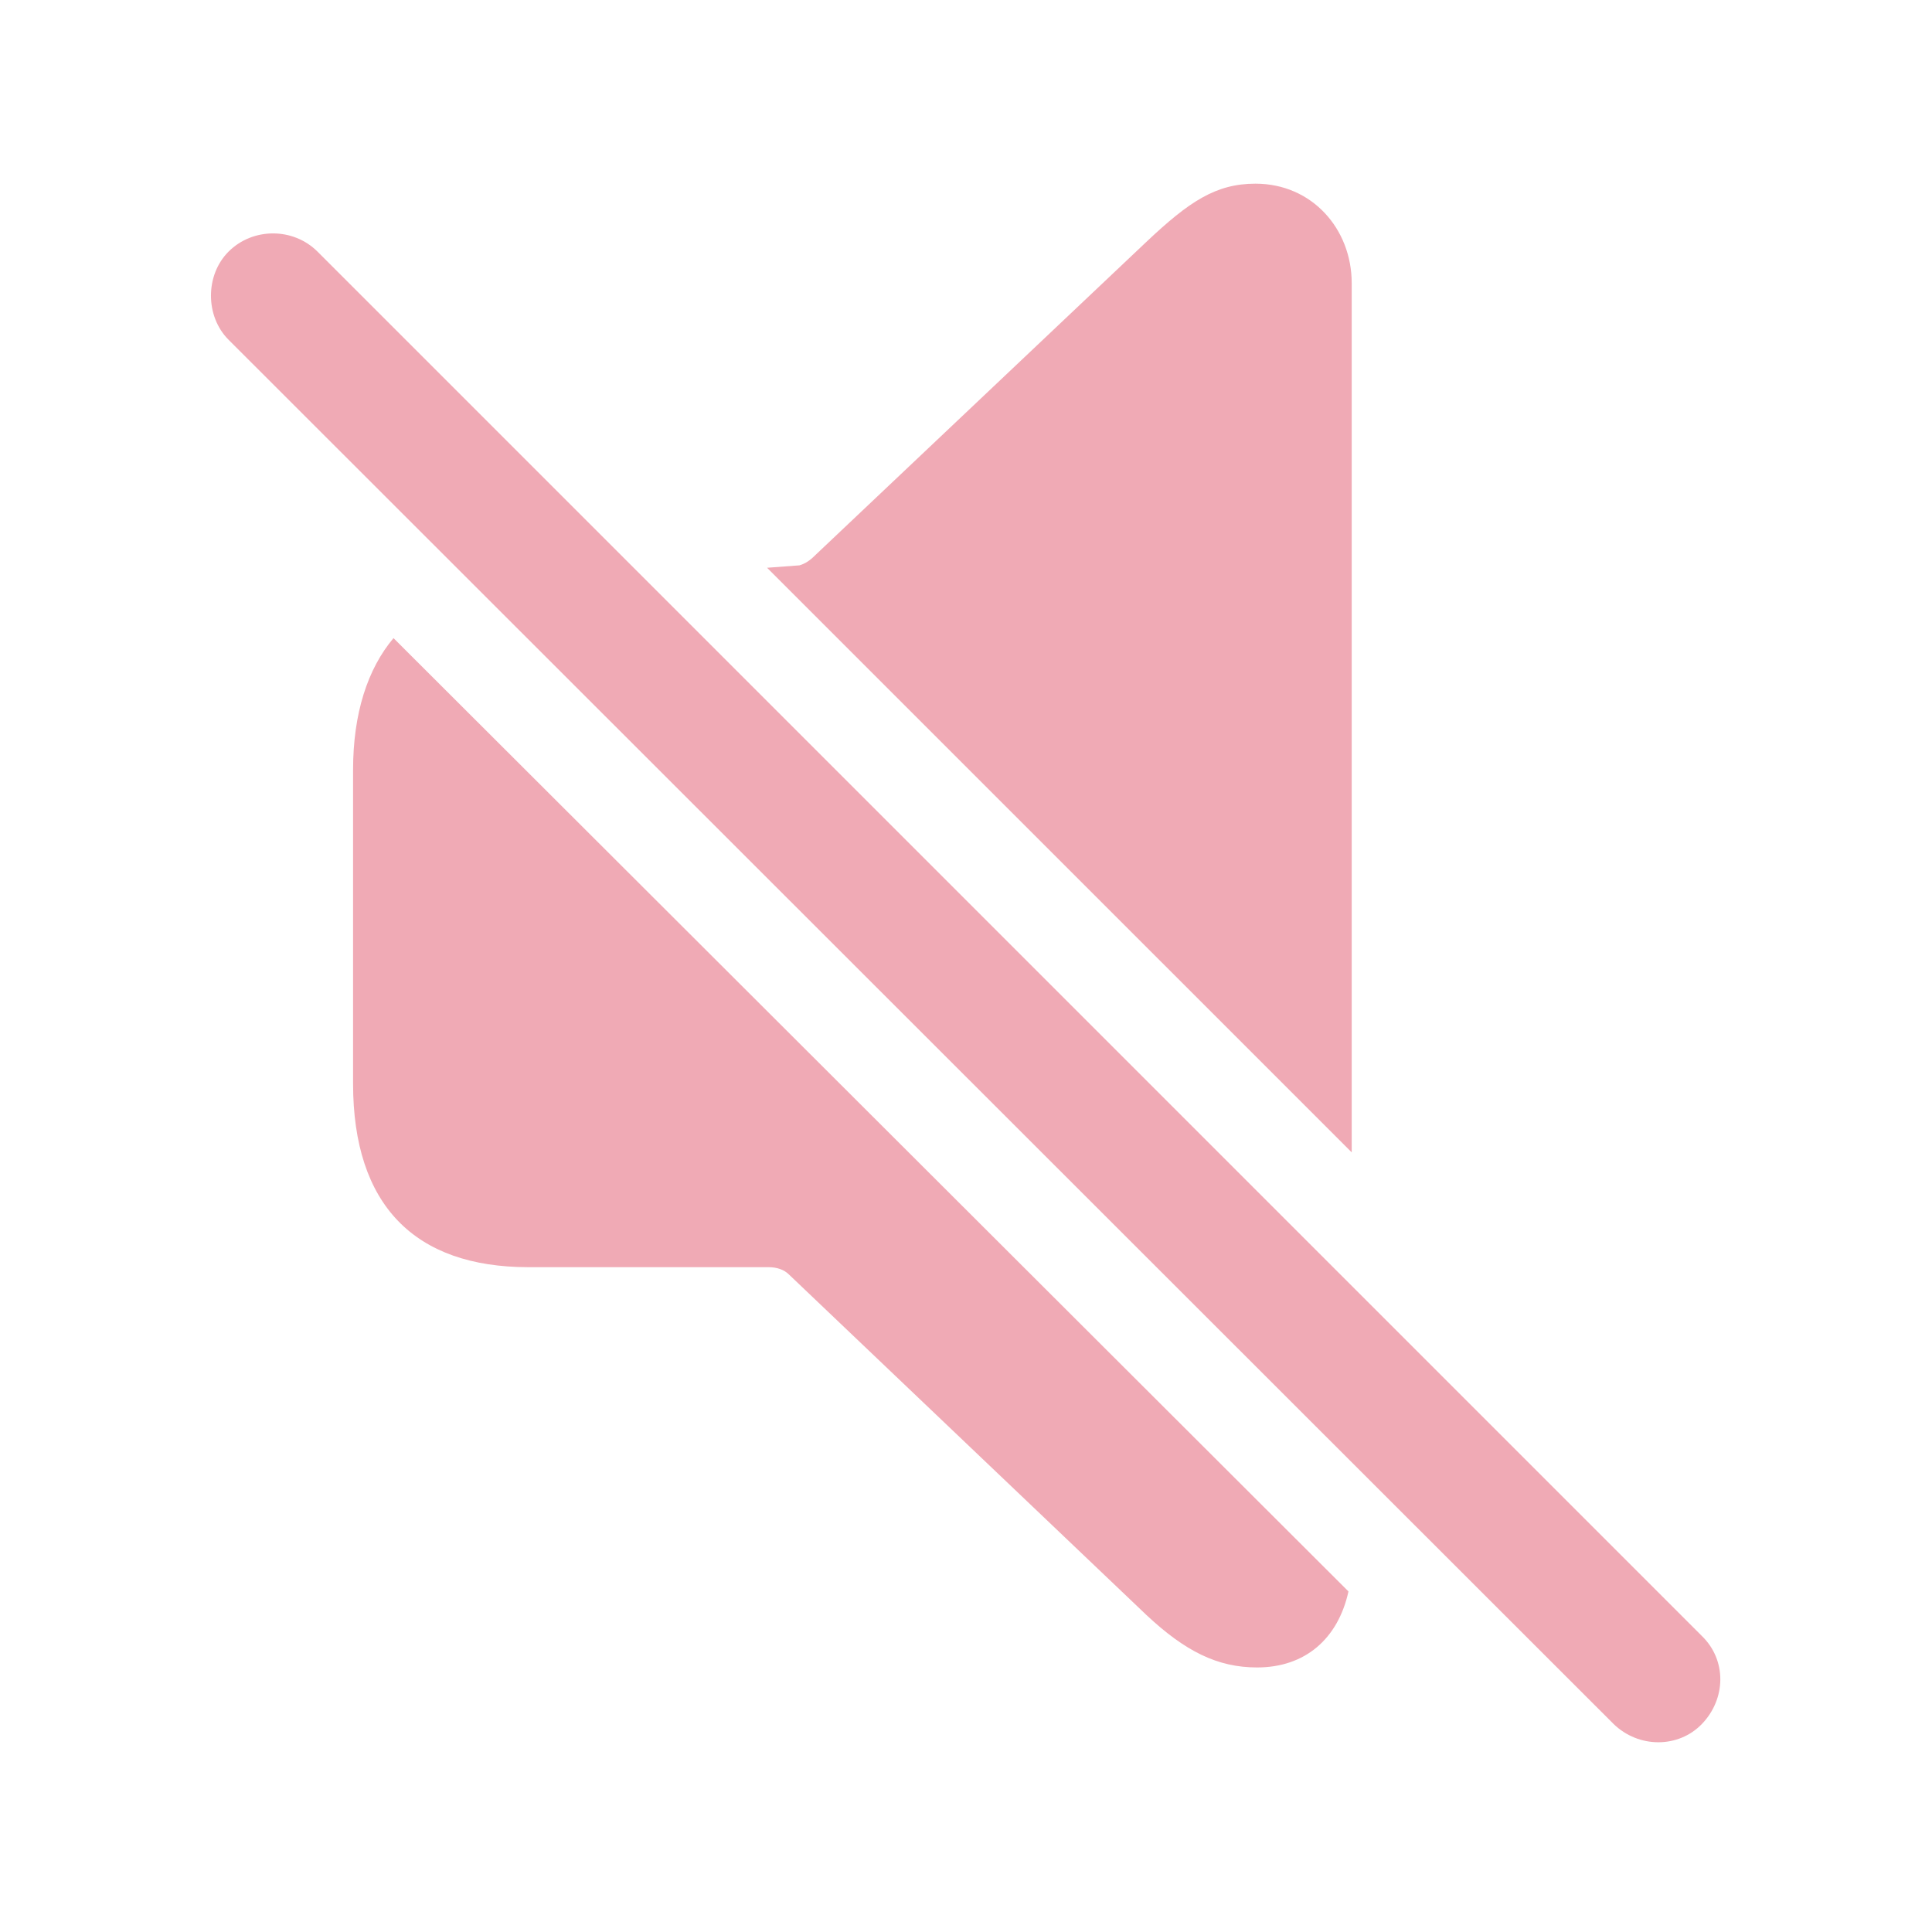
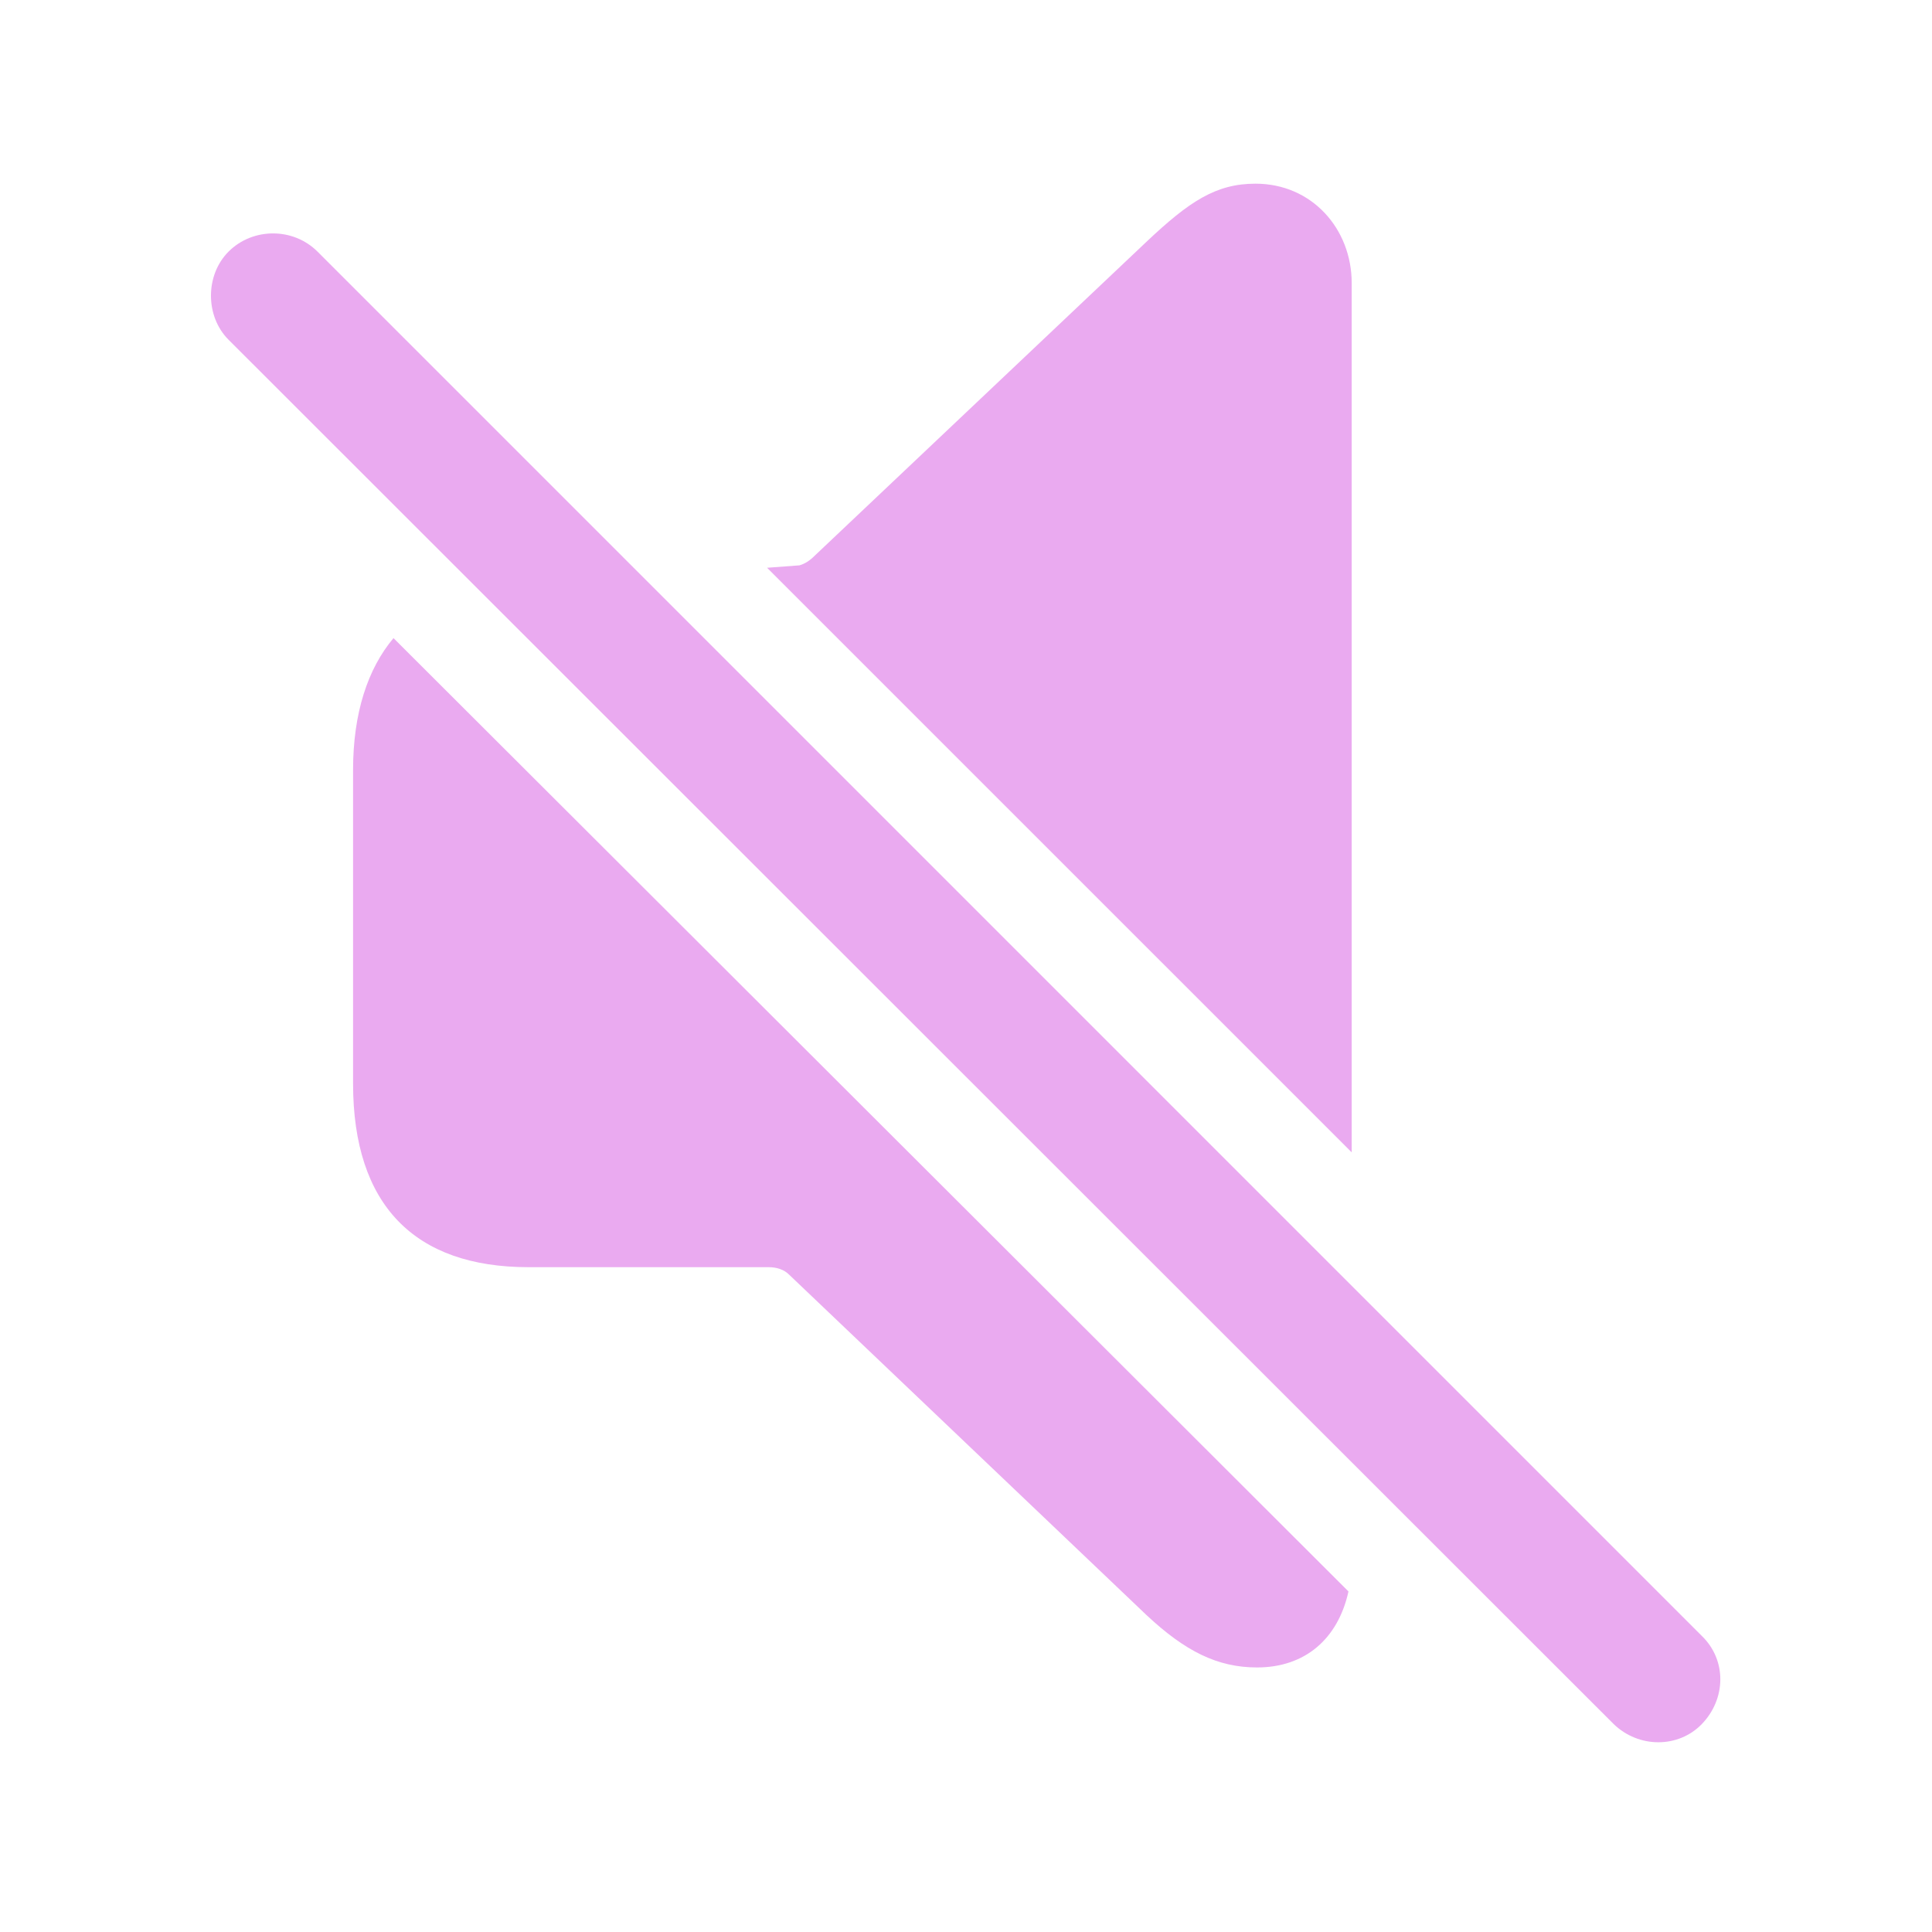
- <svg fill="#F0AAB5" width="120px" height="120px" viewBox="0 0 56 56">
+ <svg fill="#EAAAF0" width="120px" height="120px" viewBox="0 0 56 56">
  <path d="M 39.18 33.402 L 39.18 8.207 C 39.18 6.637 38.031 5.324 36.391 5.324 C 35.242 5.324 34.469 5.84 33.227 7.012 L 23.617 16.105 C 23.477 16.246 23.336 16.34 23.172 16.387 L 22.234 16.457 Z M 46.773 49.973 C 47.5 50.676 48.648 50.676 49.328 49.973 C 50.031 49.246 50.055 48.121 49.328 47.418 L 9.203 7.293 C 8.5 6.59 7.328 6.59 6.625 7.293 C 5.945 7.973 5.945 9.168 6.625 9.848 Z M 36.437 48.332 C 37.82 48.332 38.781 47.512 39.086 46.129 L 11.406 18.496 C 10.656 19.387 10.234 20.676 10.234 22.316 L 10.234 31.41 C 10.234 34.926 12.015 36.73 15.32 36.73 L 22.281 36.73 C 22.515 36.73 22.727 36.801 22.867 36.941 L 33.227 46.809 C 34.352 47.863 35.289 48.332 36.437 48.332 Z" />
</svg>
